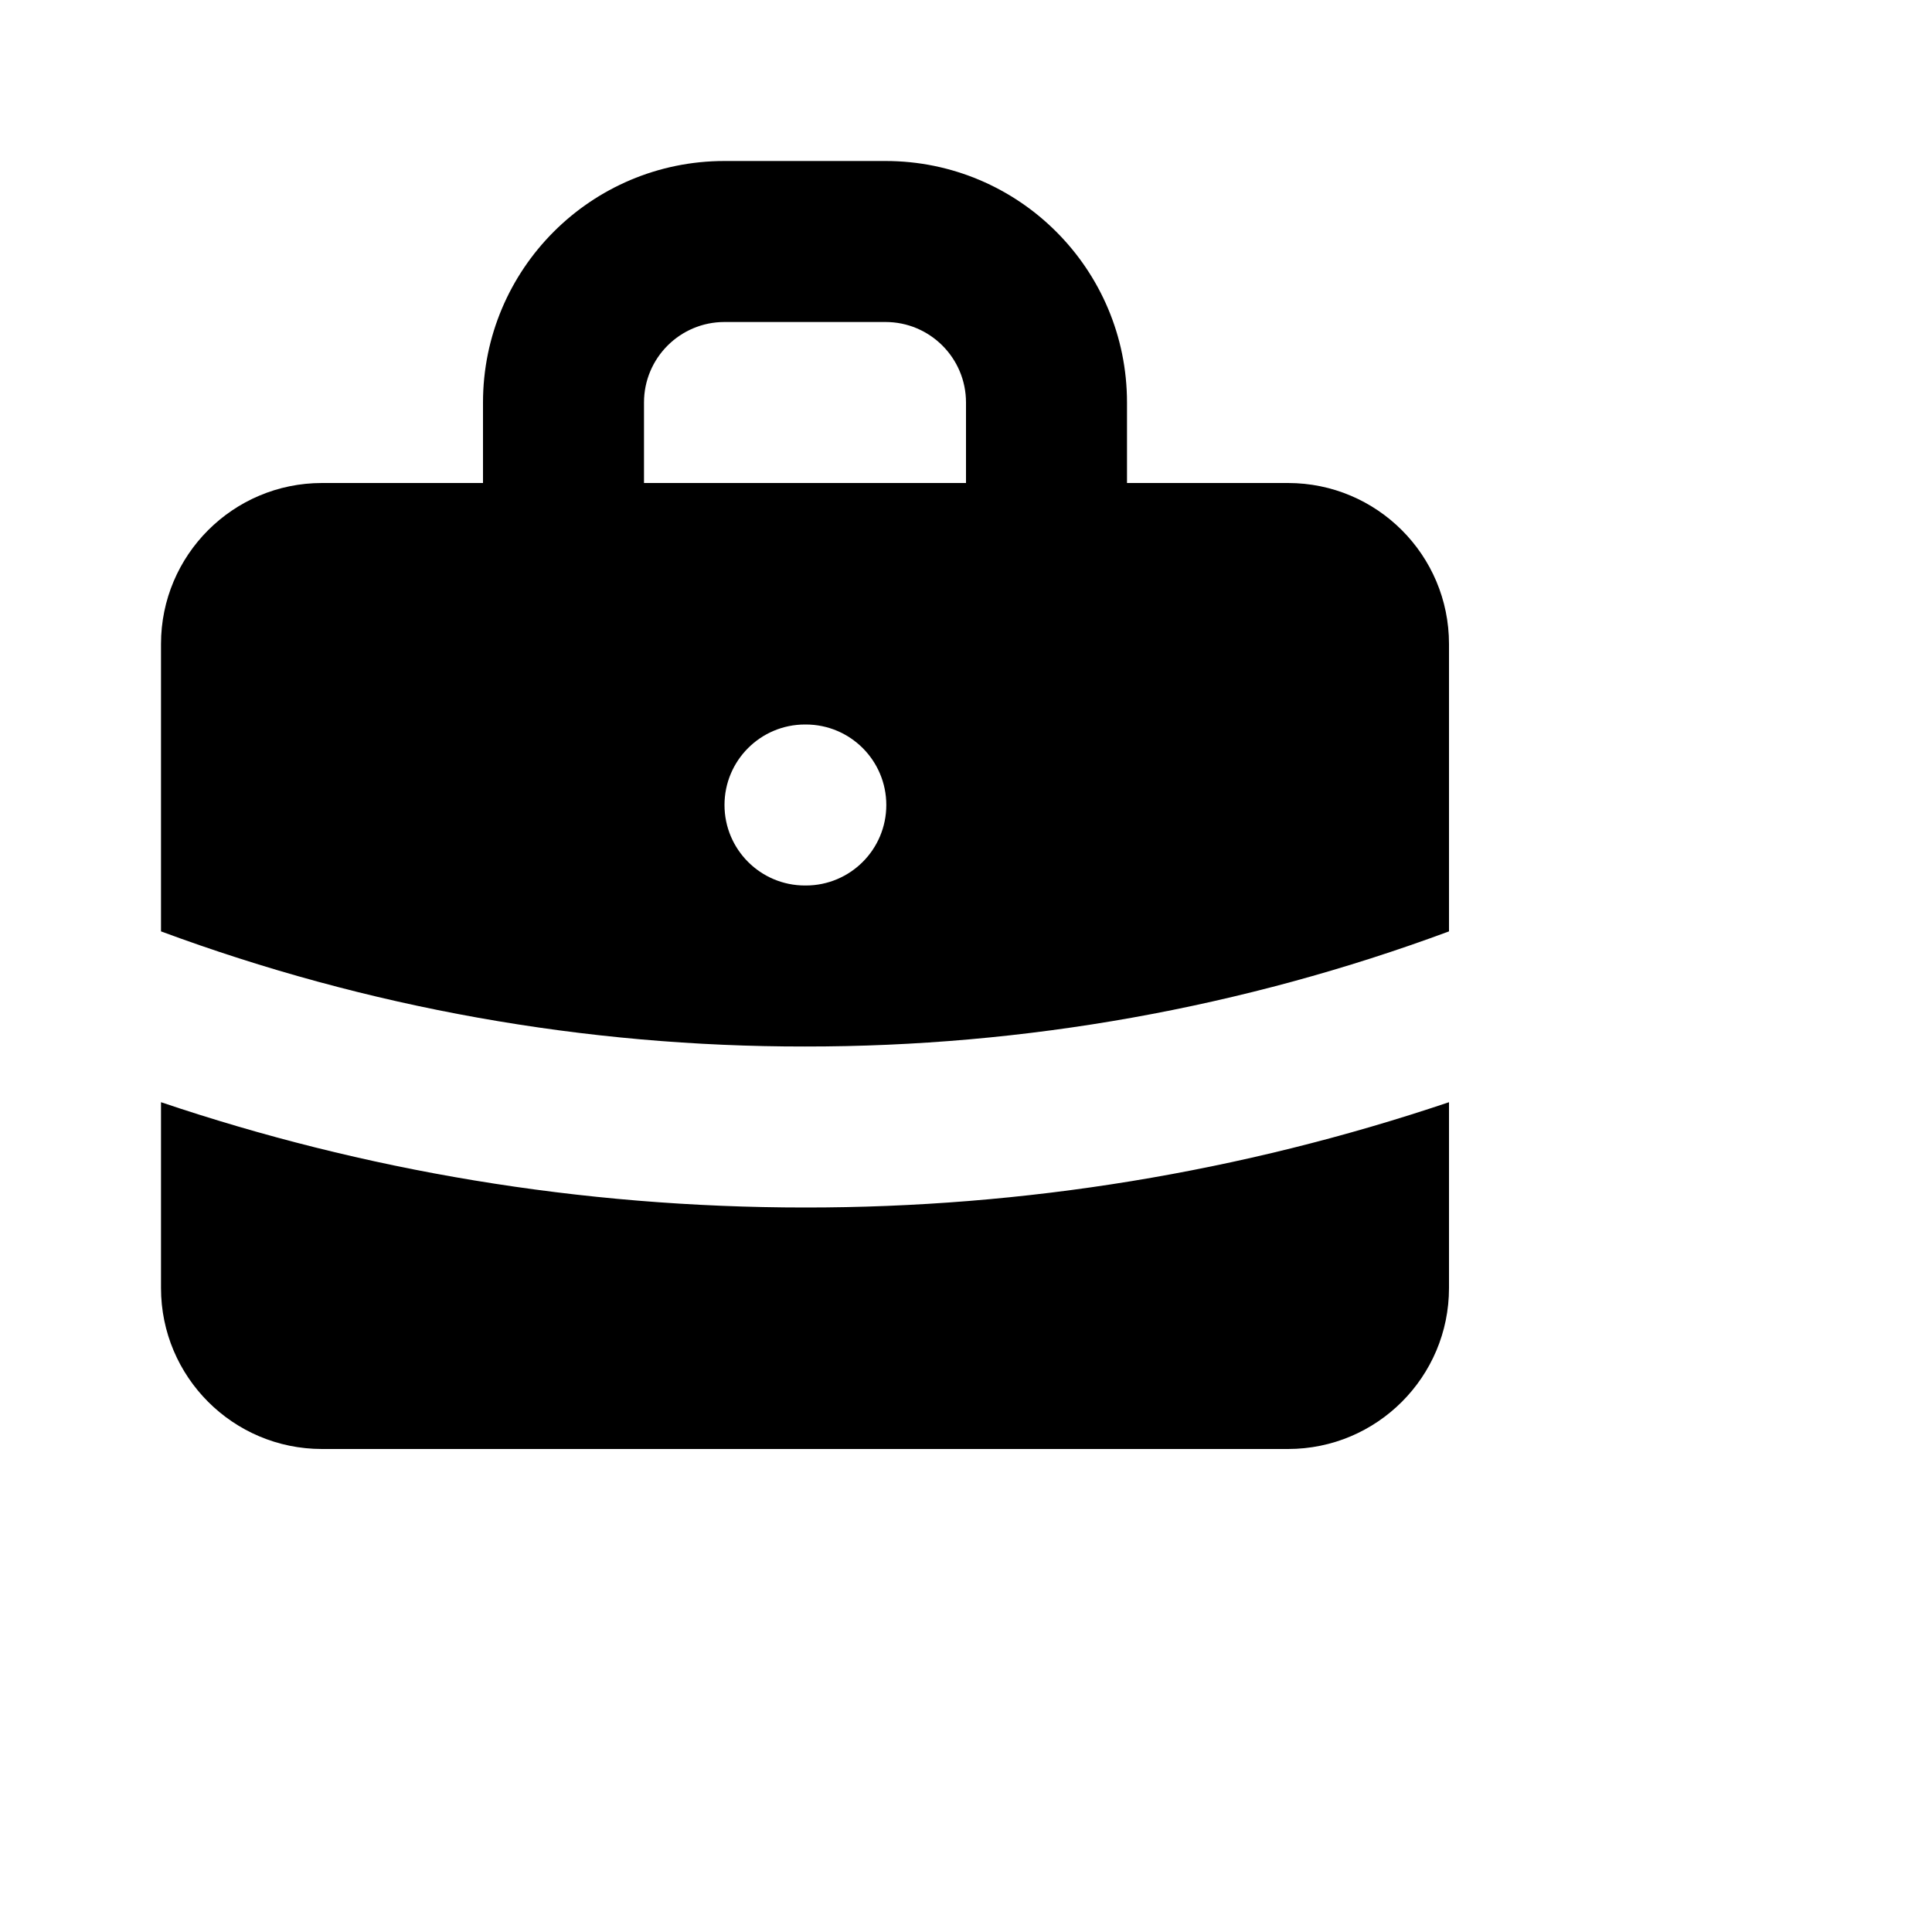
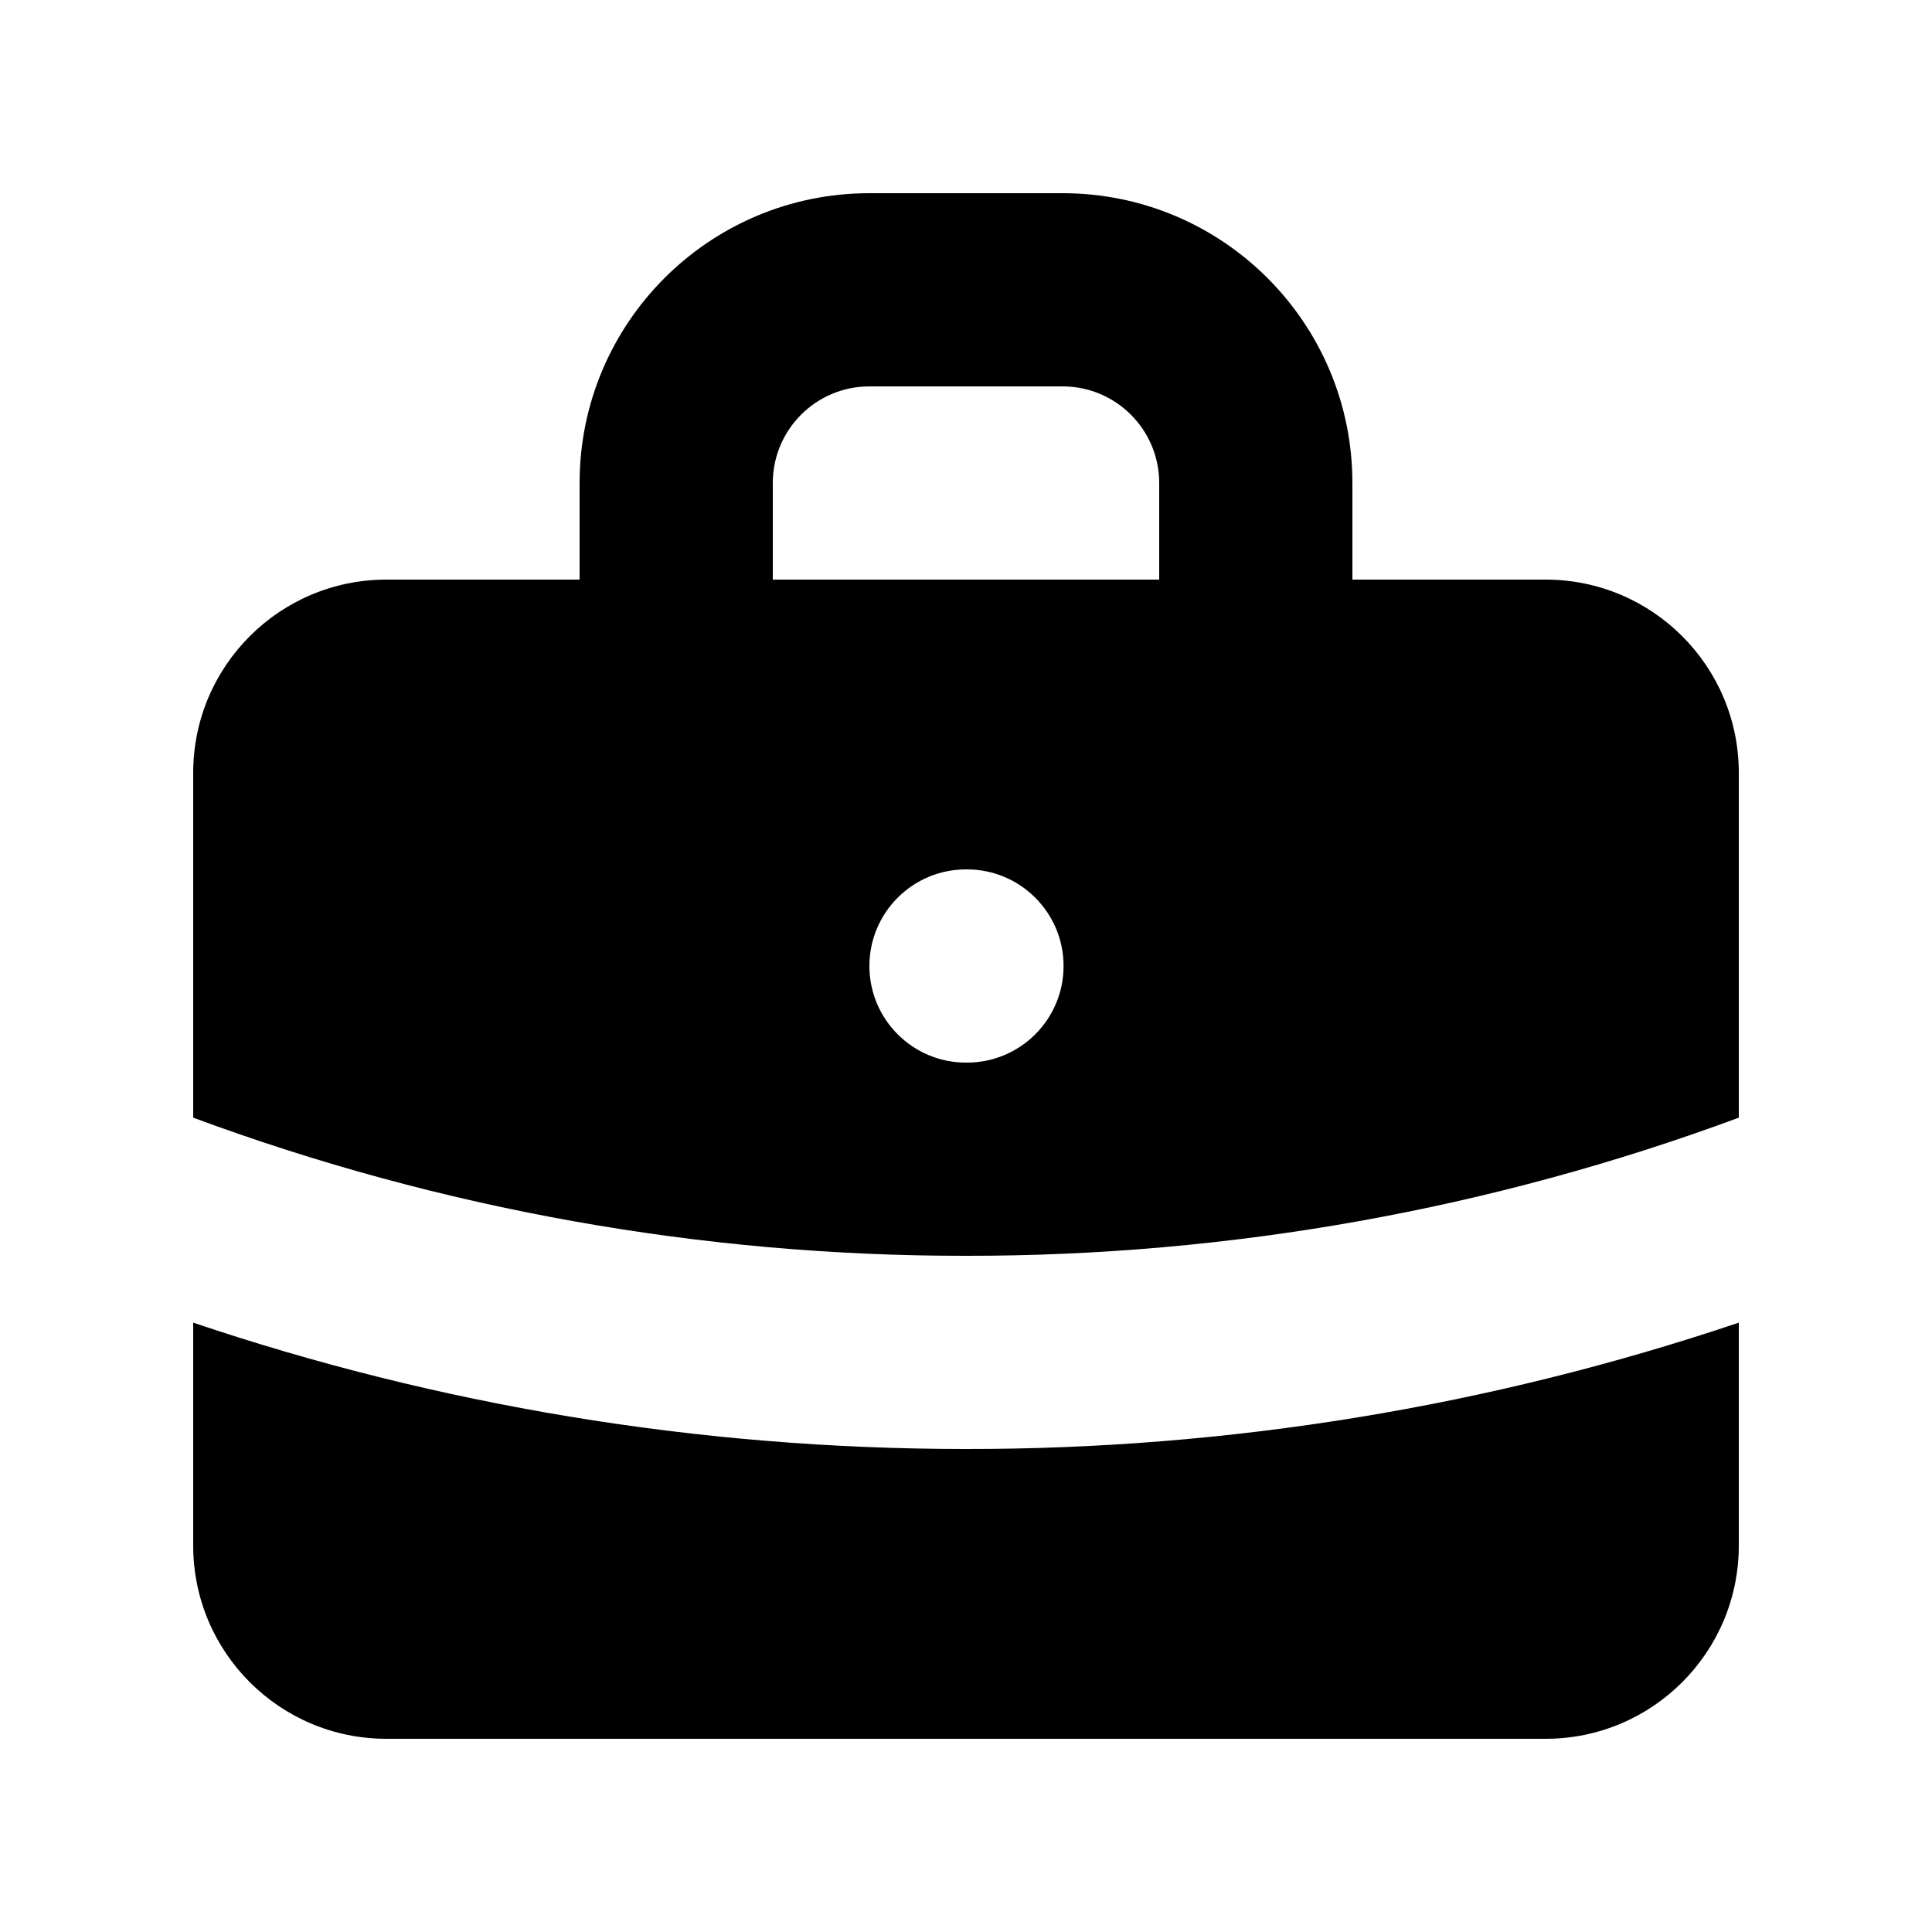
- <svg xmlns="http://www.w3.org/2000/svg" viewBox="0 0 24 24" fill="currentColor">
+ <svg xmlns="http://www.w3.org/2000/svg" viewBox="0 0 20 20" fill="currentColor">
  <path fill-rule="evenodd" d="M6 6V5a3 3 0 013-3h2a3 3 0 013 3v1h2a2 2 0 012 2v3.57A22.952 22.952 0 0110 13a22.95 22.95 0 01-8-1.43V8a2 2 0 012-2h2zm2-1a1 1 0 011-1h2a1 1 0 011 1v1H8V5zm1 5a1 1 0 011-1h.01a1 1 0 110 2H10a1 1 0 01-1-1z" clip-rule="evenodd" />
  <path d="M2 13.692V16a2 2 0 002 2h12a2 2 0 002-2v-2.308A24.974 24.974 0 0110 15c-2.796 0-5.487-.46-8-1.308z" />
</svg>
